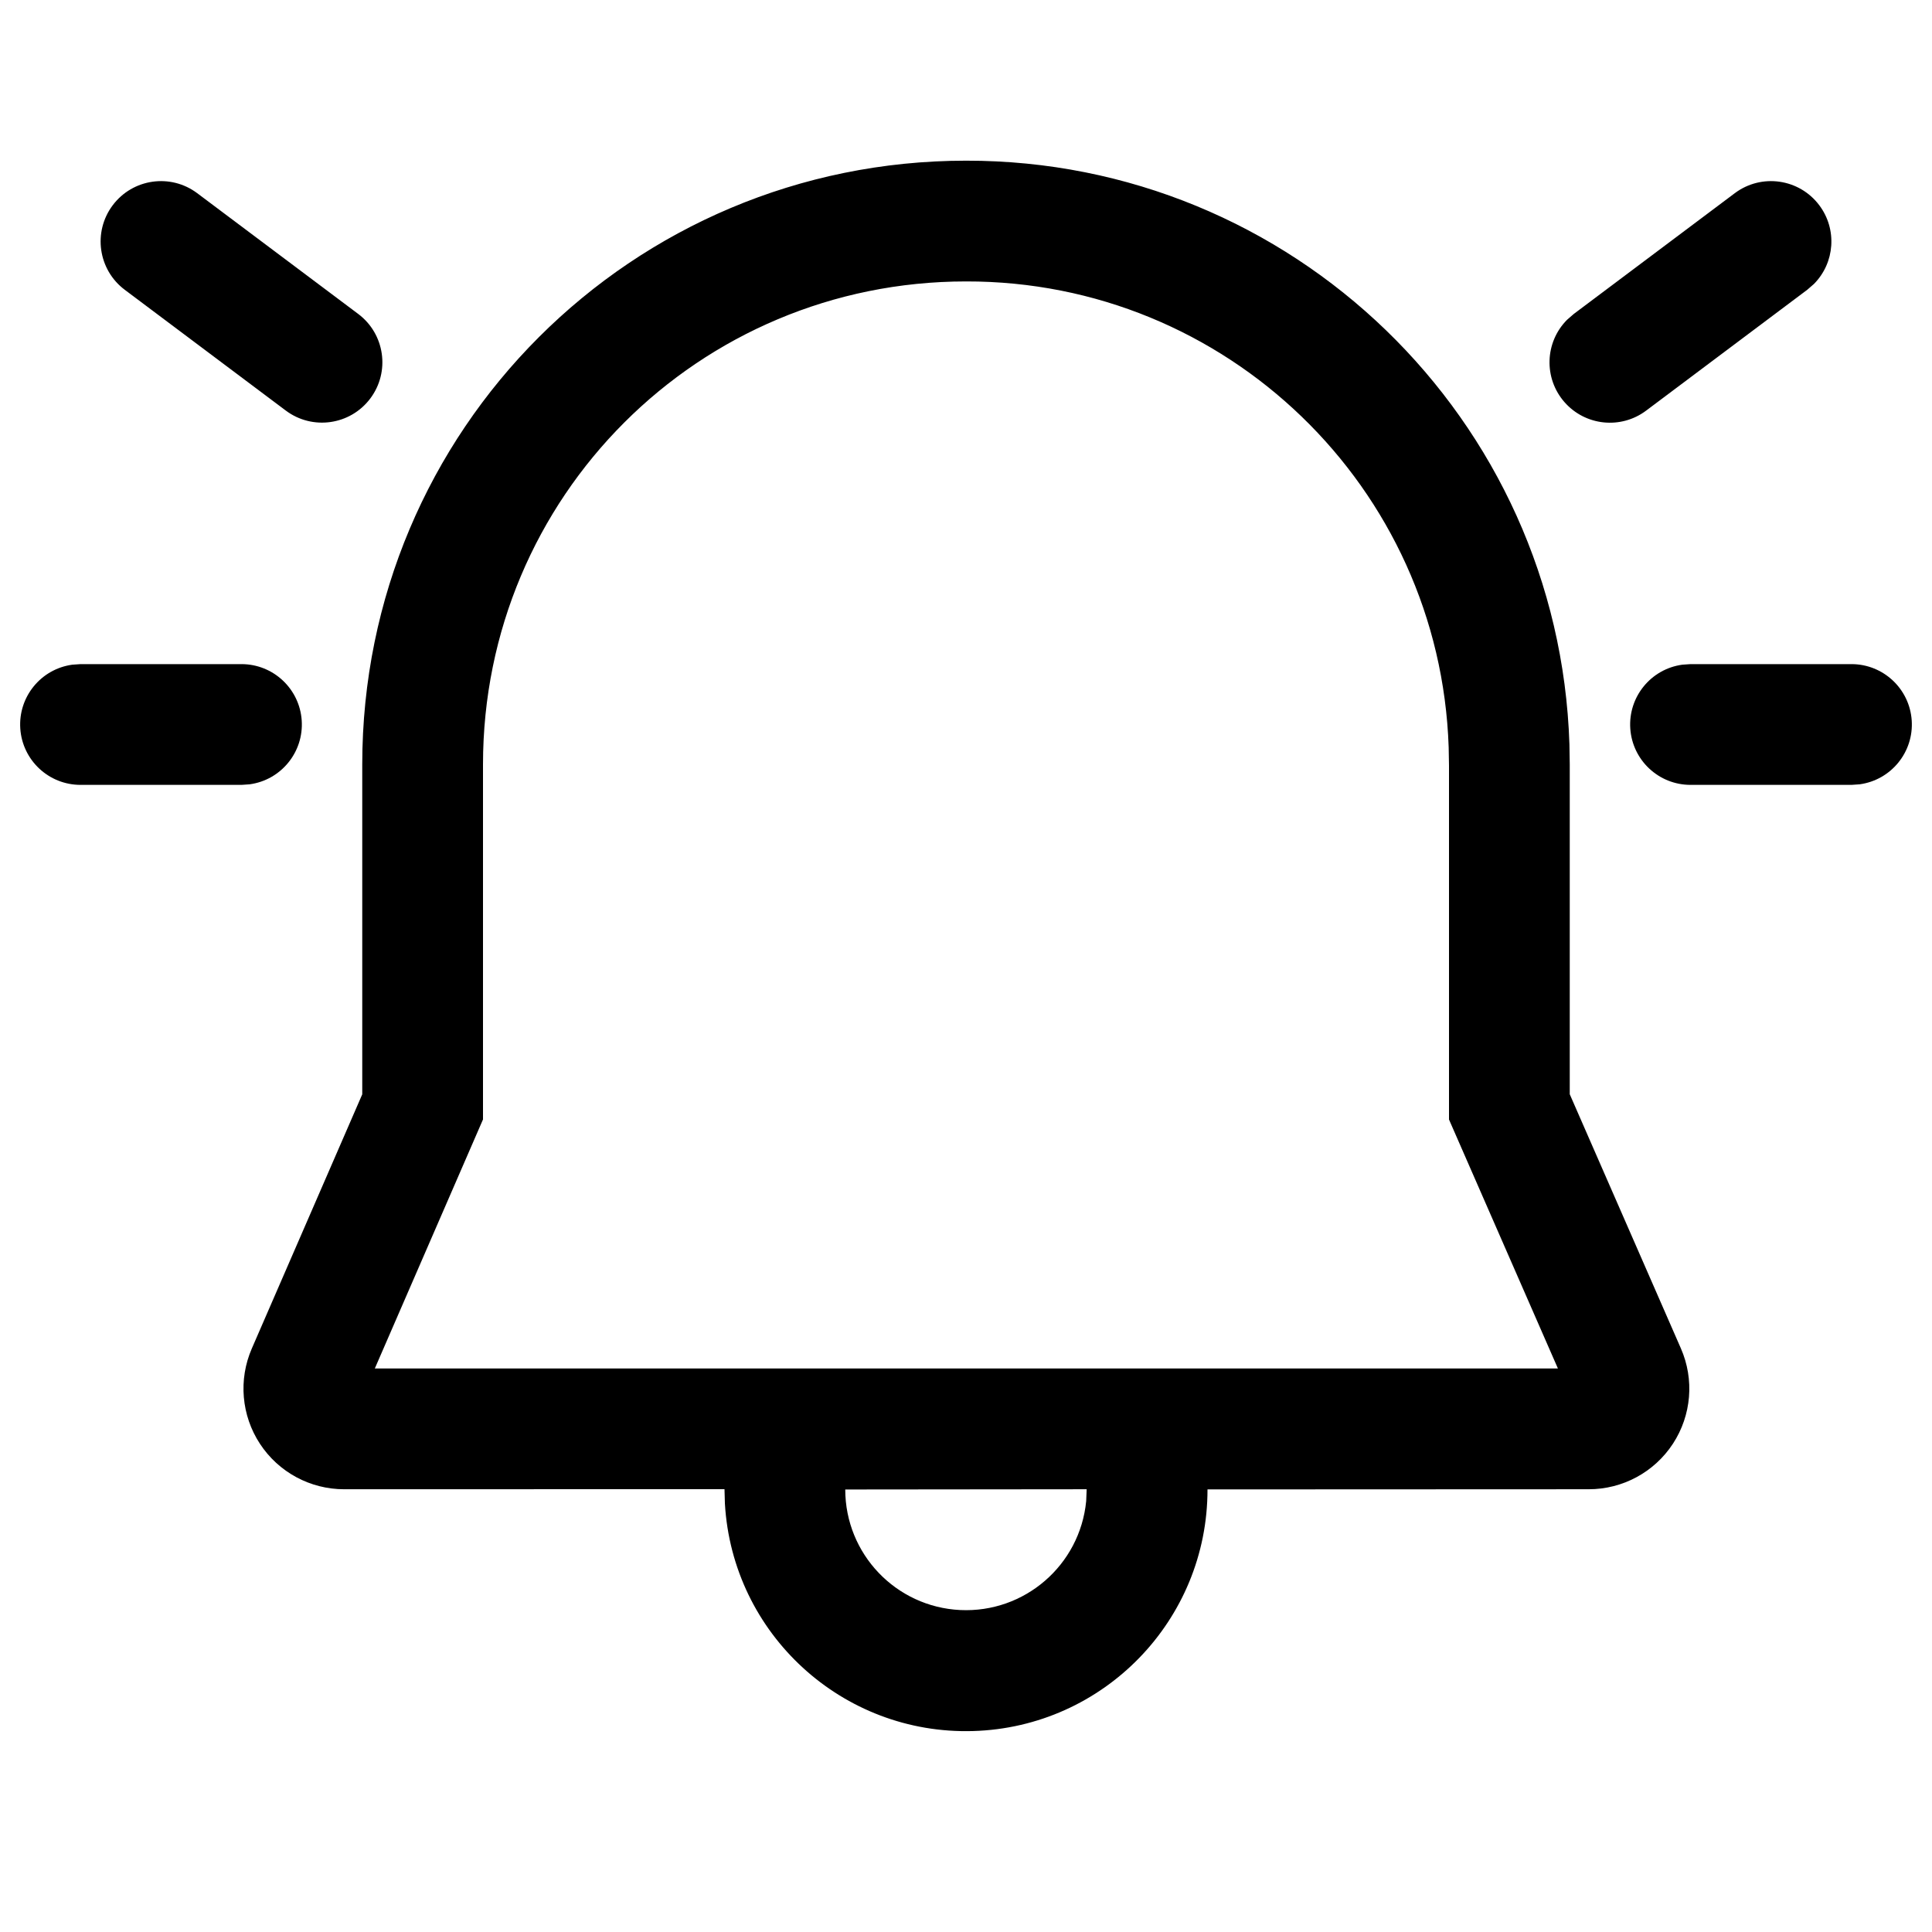
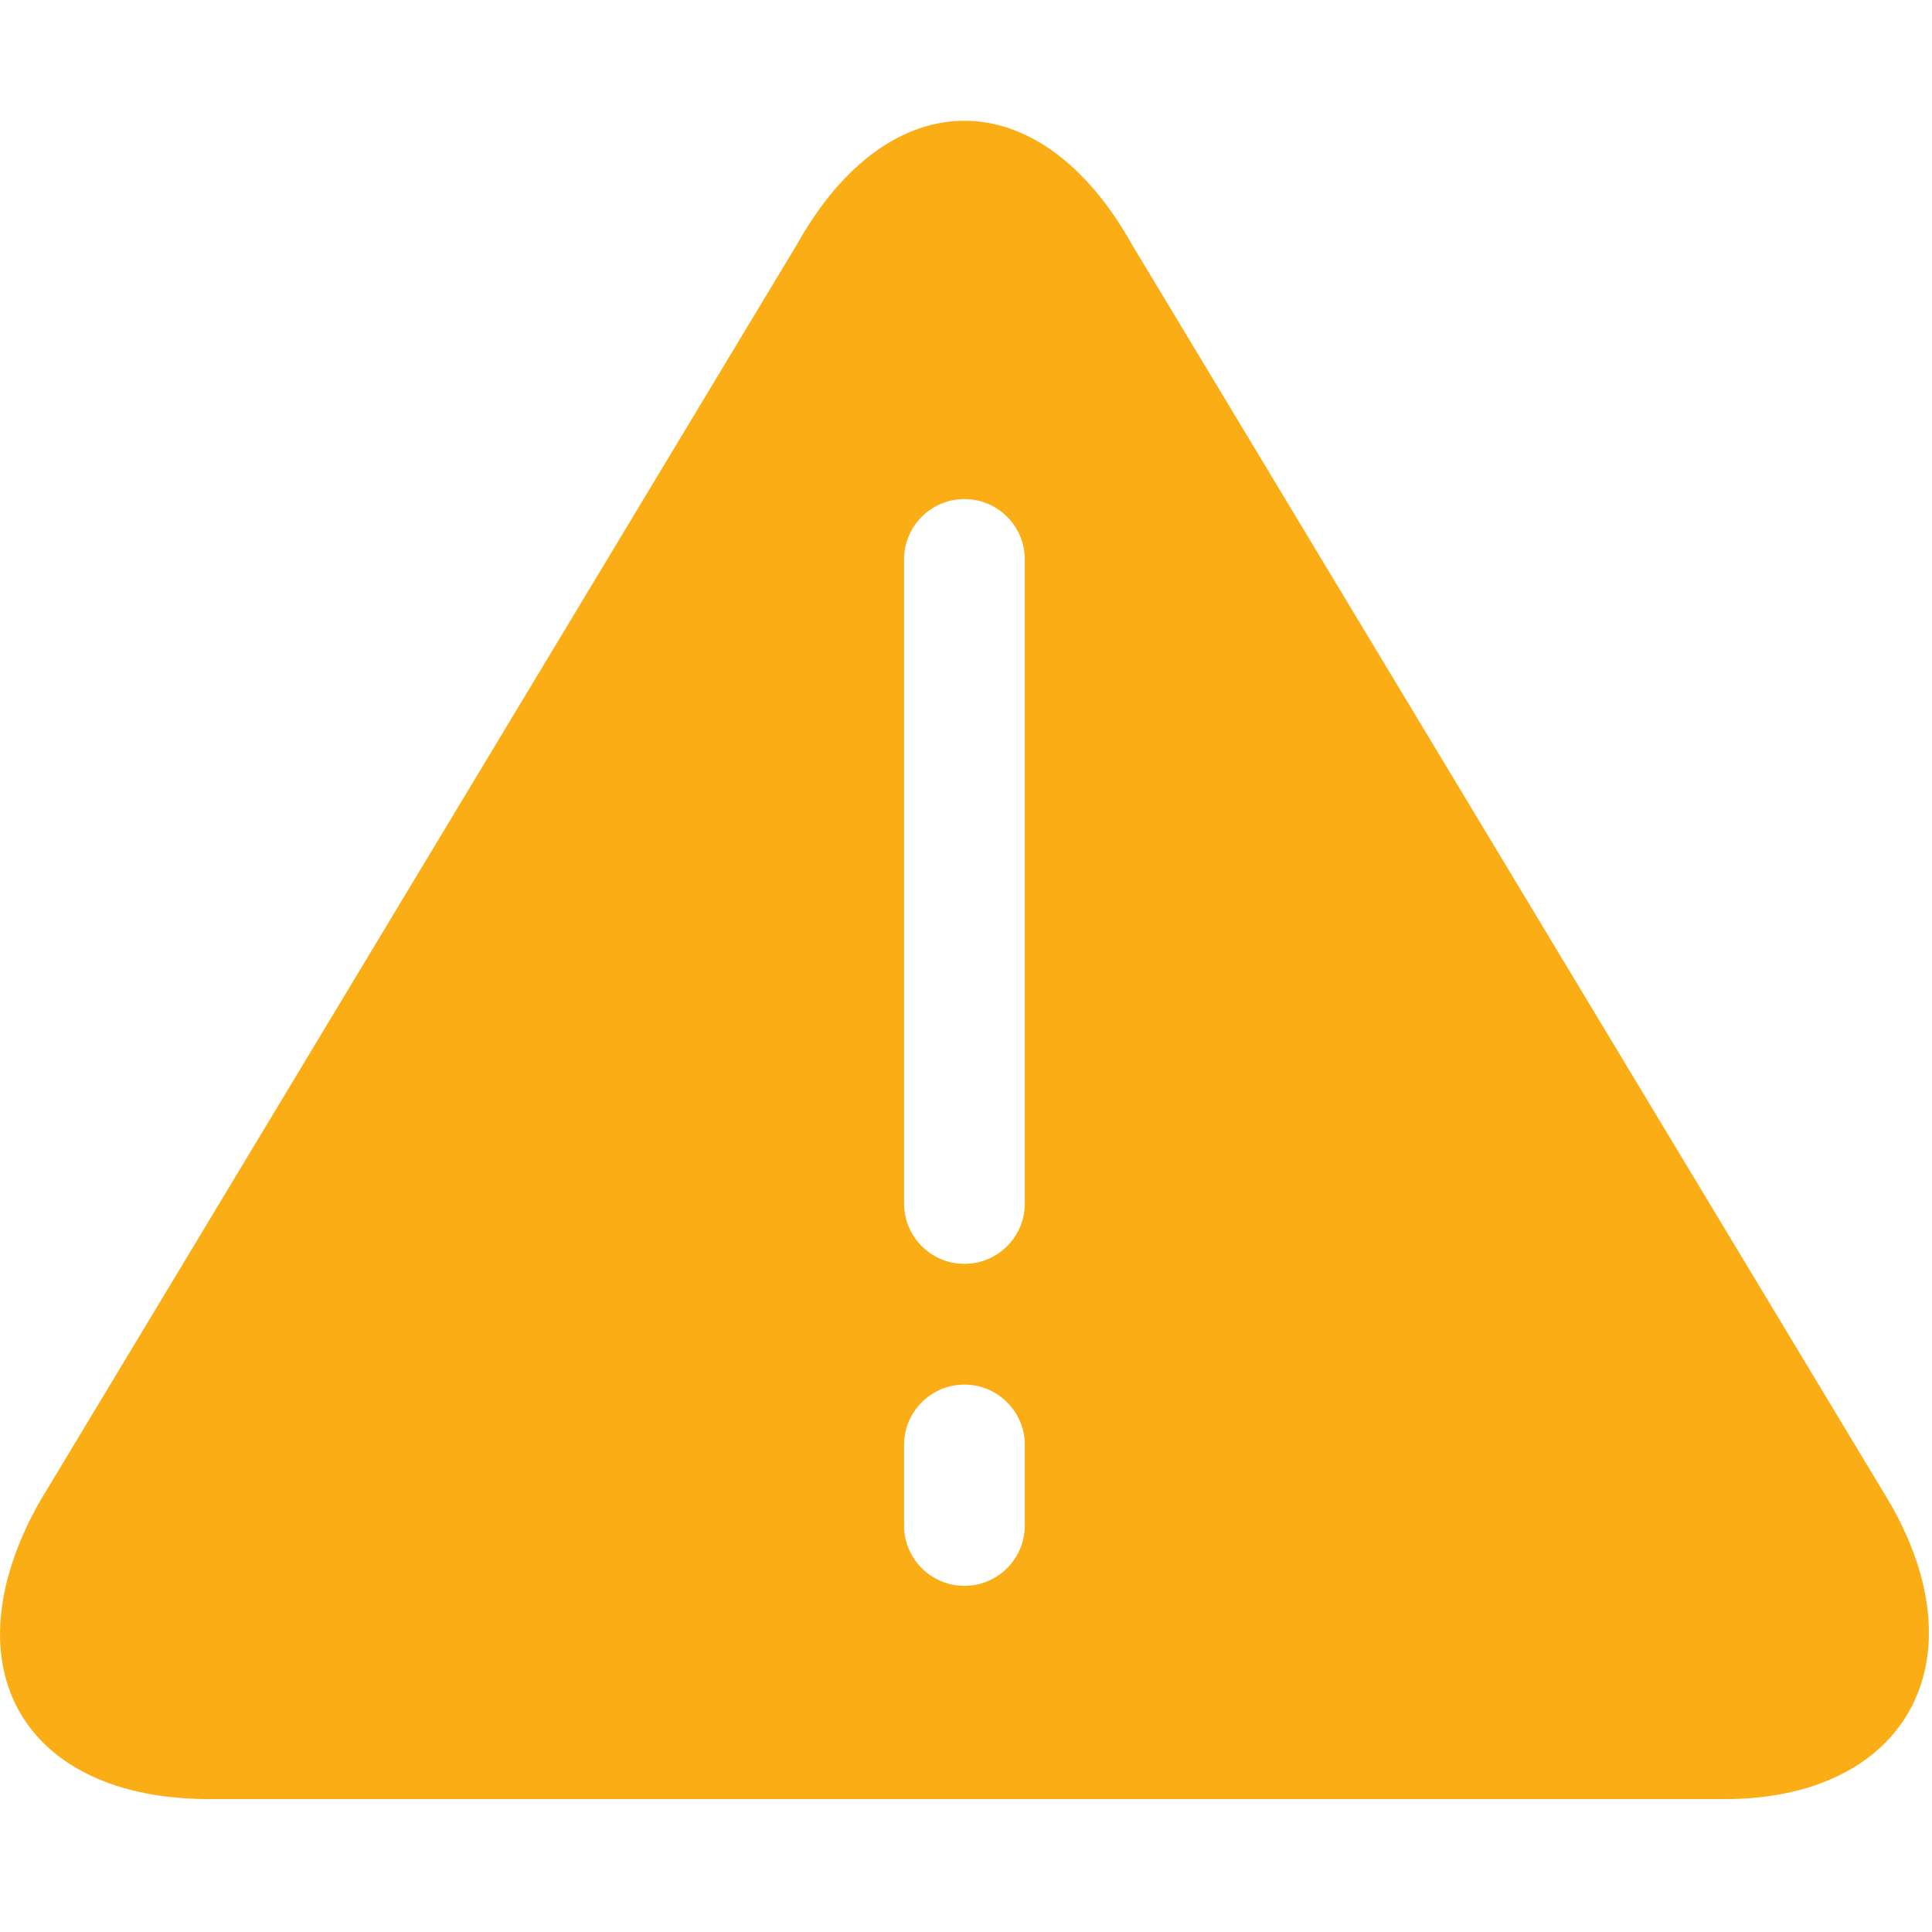
- <svg xmlns="http://www.w3.org/2000/svg" t="1634810180296" class="icon" viewBox="0 0 1024 1024" version="1.1" p-id="6431" width="300" height="300">
+ <svg xmlns="http://www.w3.org/2000/svg" t="1648291014834" class="icon" viewBox="0 0 1024 1024" version="1.1" p-id="15384" width="200" height="200">
  <defs>
    <style type="text/css" />
  </defs>
-   <path d="M512 85.163a319.573 319.573 0 0 1 319.829 309.333l0.171 10.667v174.805l58.88 134.656a53.291 53.291 0 0 1-48.853 74.709L640 789.419a128 128 0 0 1-255.787 7.509L384 789.291l-201.6 0.043a53.333 53.333 0 0 1-48.939-74.581L192 580.011V405.163c0-177.28 143.019-320 320-320zM576 789.333l-128 0.128a64 64 0 0 0 127.701 6.144l0.256-6.272zM512 149.163c-141.653 0-256 114.091-256 256v188.16L198.656 725.333h627.072L768 593.365V405.717l-0.171-9.6A255.488 255.488 0 0 0 512 149.163z m384 202.837h85.333a32 32 0 0 1 4.352 63.701L981.333 416h-85.333a32 32 0 0 1-4.352-63.701L896 352z m-853.333 0h85.333a32 32 0 0 1 4.352 63.701L128 416H42.667a32 32 0 0 1-4.352-63.701L42.667 352z m921.6-243.2a32 32 0 0 1-2.816 41.685l-3.584 3.115-85.333 64a32 32 0 0 1-41.984-48.085l3.584-3.115 85.333-64a32 32 0 0 1 44.8 6.4zM104.533 102.4l85.333 64a32 32 0 1 1-38.4 51.2l-85.333-64a32 32 0 1 1 38.4-51.2z" p-id="6432" />
+   <path d="M1001.662 796.544c48.896 84.907 7.68 157.013-87.552 157.013H110.782c-97.835 0-139.051-69.504-90.112-157.013l401.664-666.88c48.896-87.552 128.725-87.552 177.664 0l401.664 666.88zM479.166 296.533v341.333a32 32 0 1 0 64 0v-341.333a32 32 0 1 0-64 0z m0 469.333v42.667a32 32 0 1 0 64 0v-42.667a32 32 0 1 0-64 0z" fill="#FAAD14" p-id="15385" />
</svg>
